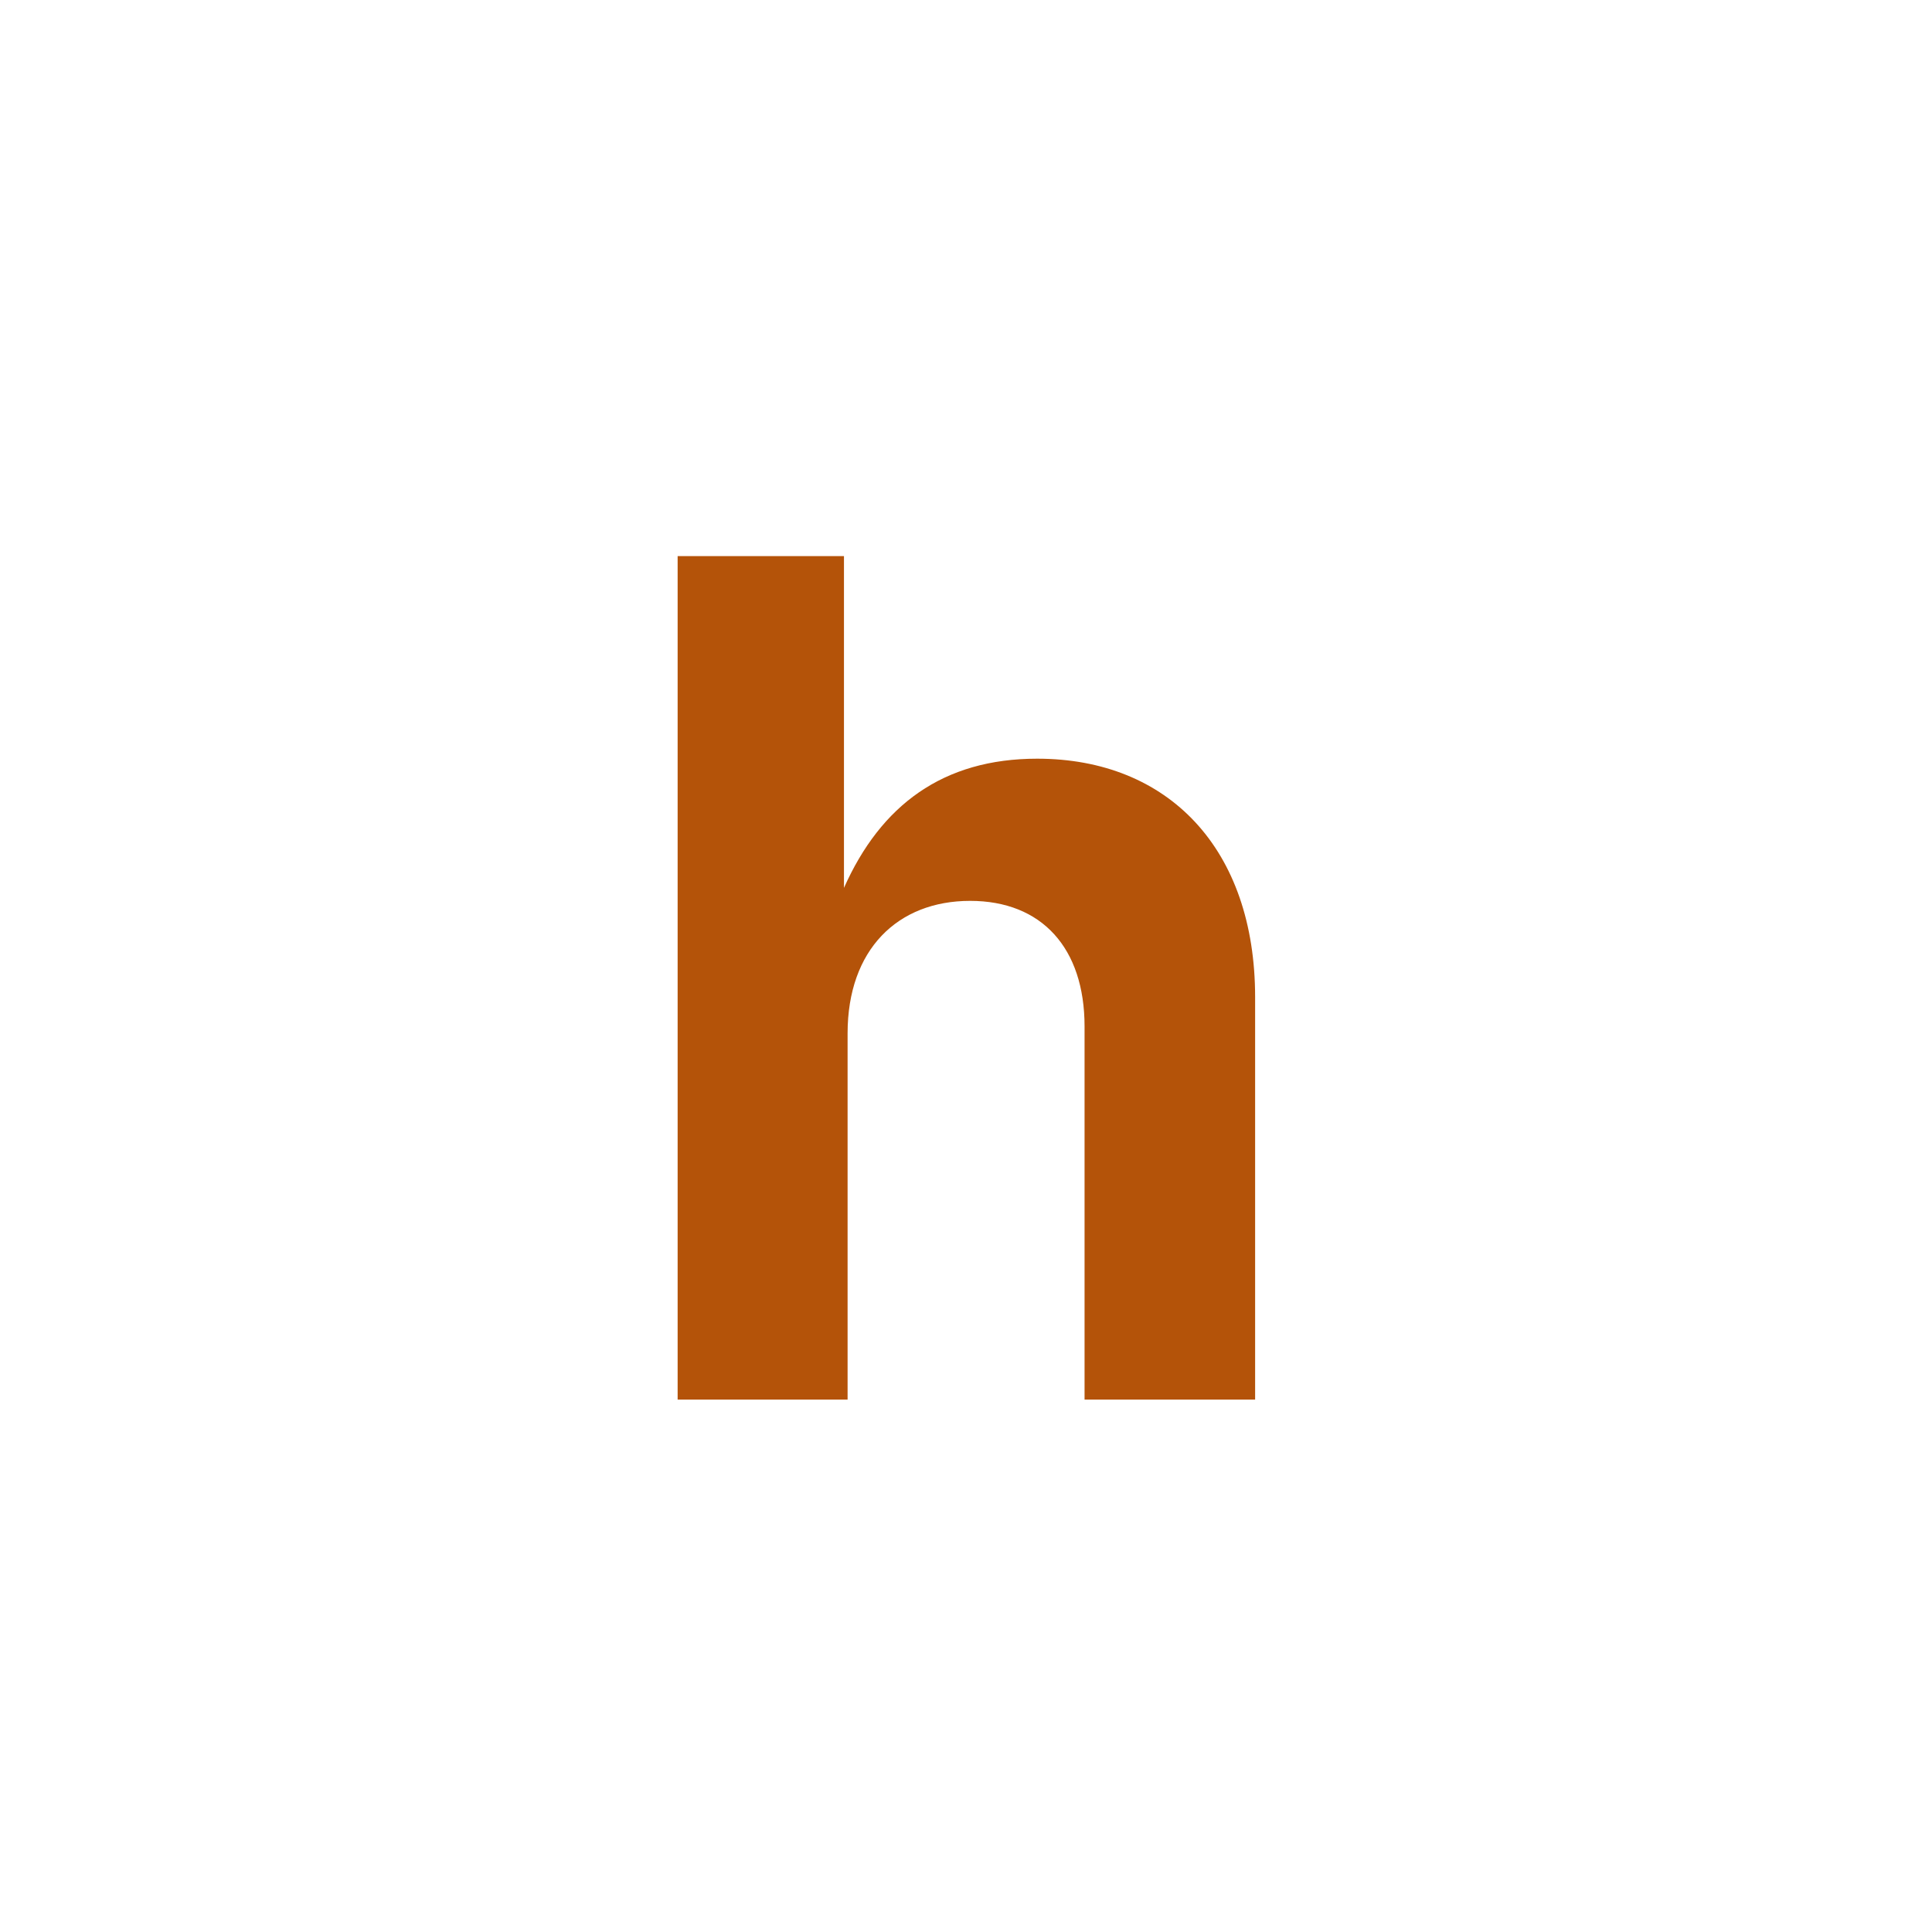
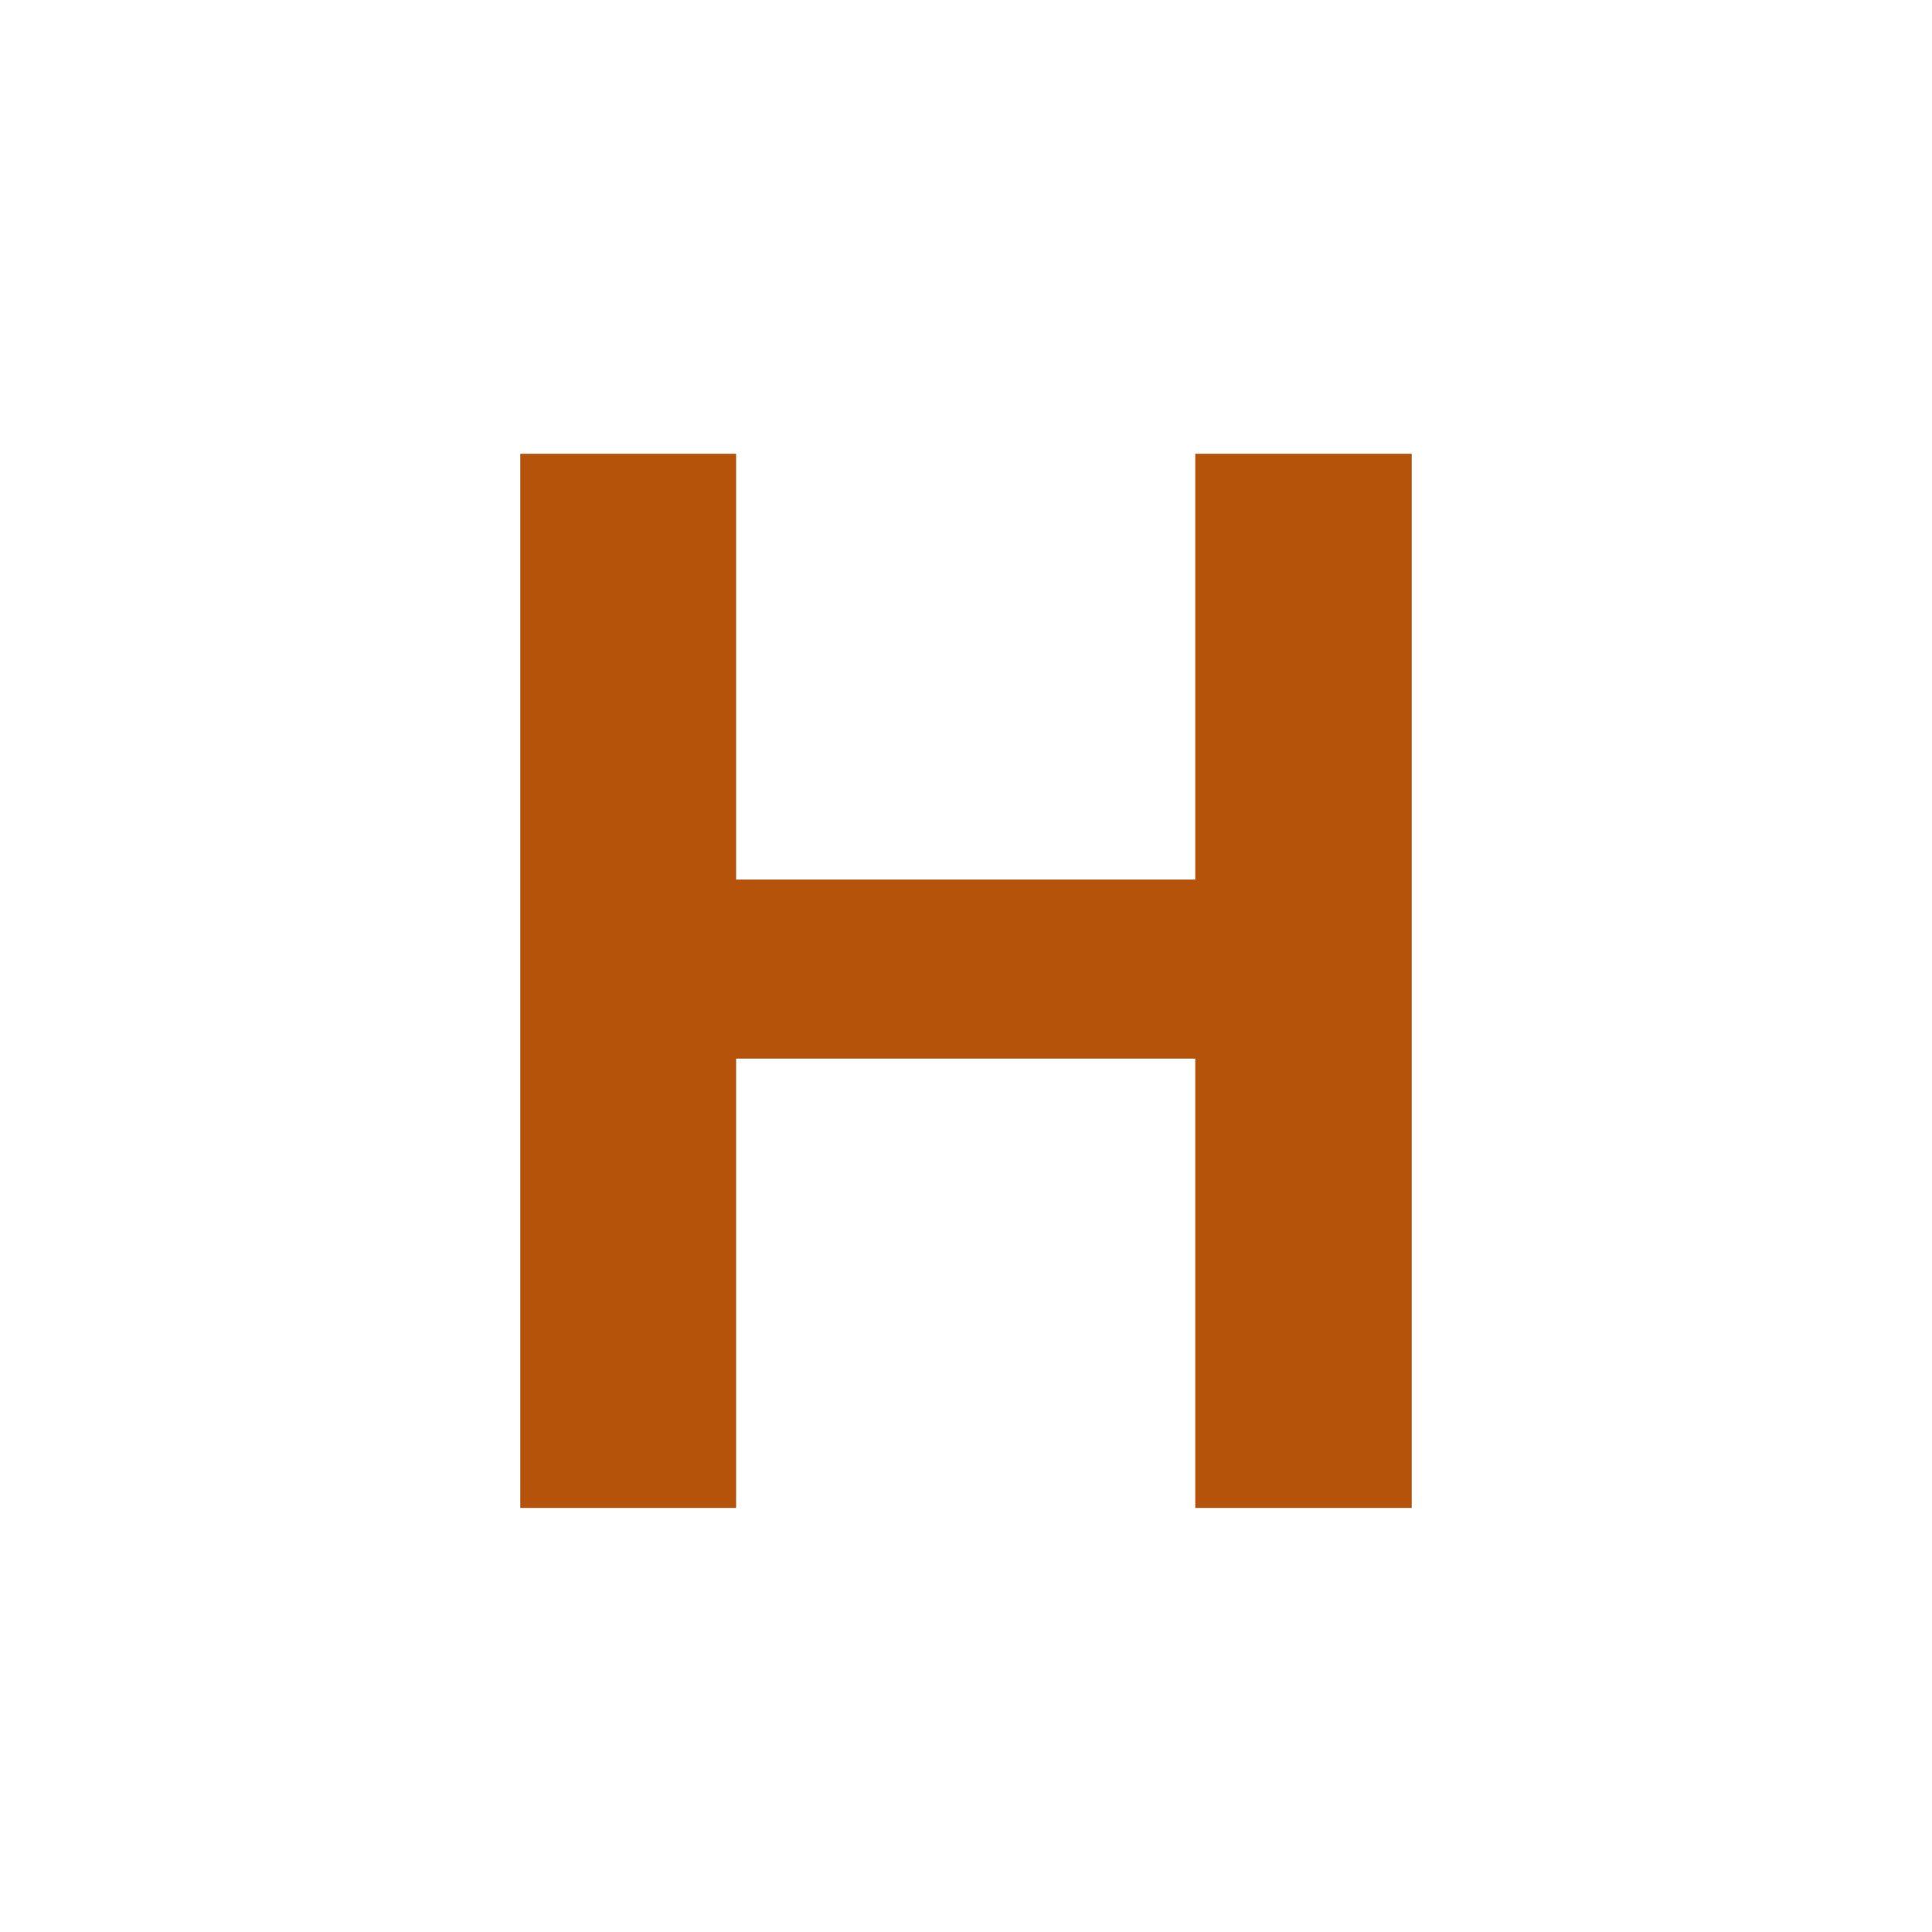
- <svg xmlns="http://www.w3.org/2000/svg" width="200" height="200" viewBox="0 0 100 100">
-   <rect width="100" height="100" fill="none" />
-   <text x="50" y="50" font-size="60" font-weight="700" font-family="Inter, sans-serif" fill="#b45309" text-anchor="middle" dominant-baseline="middle">
-     h
+ <svg xmlns="http://www.w3.org/2000/svg" width="200" height="200" viewBox="0 0 200 200">
+   <text x="100" y="100" font-size="150" font-weight="700" font-family="Inter, sans-serif" fill="#b45309" text-anchor="middle" dominant-baseline="middle">
+     H
  </text>
</svg>
